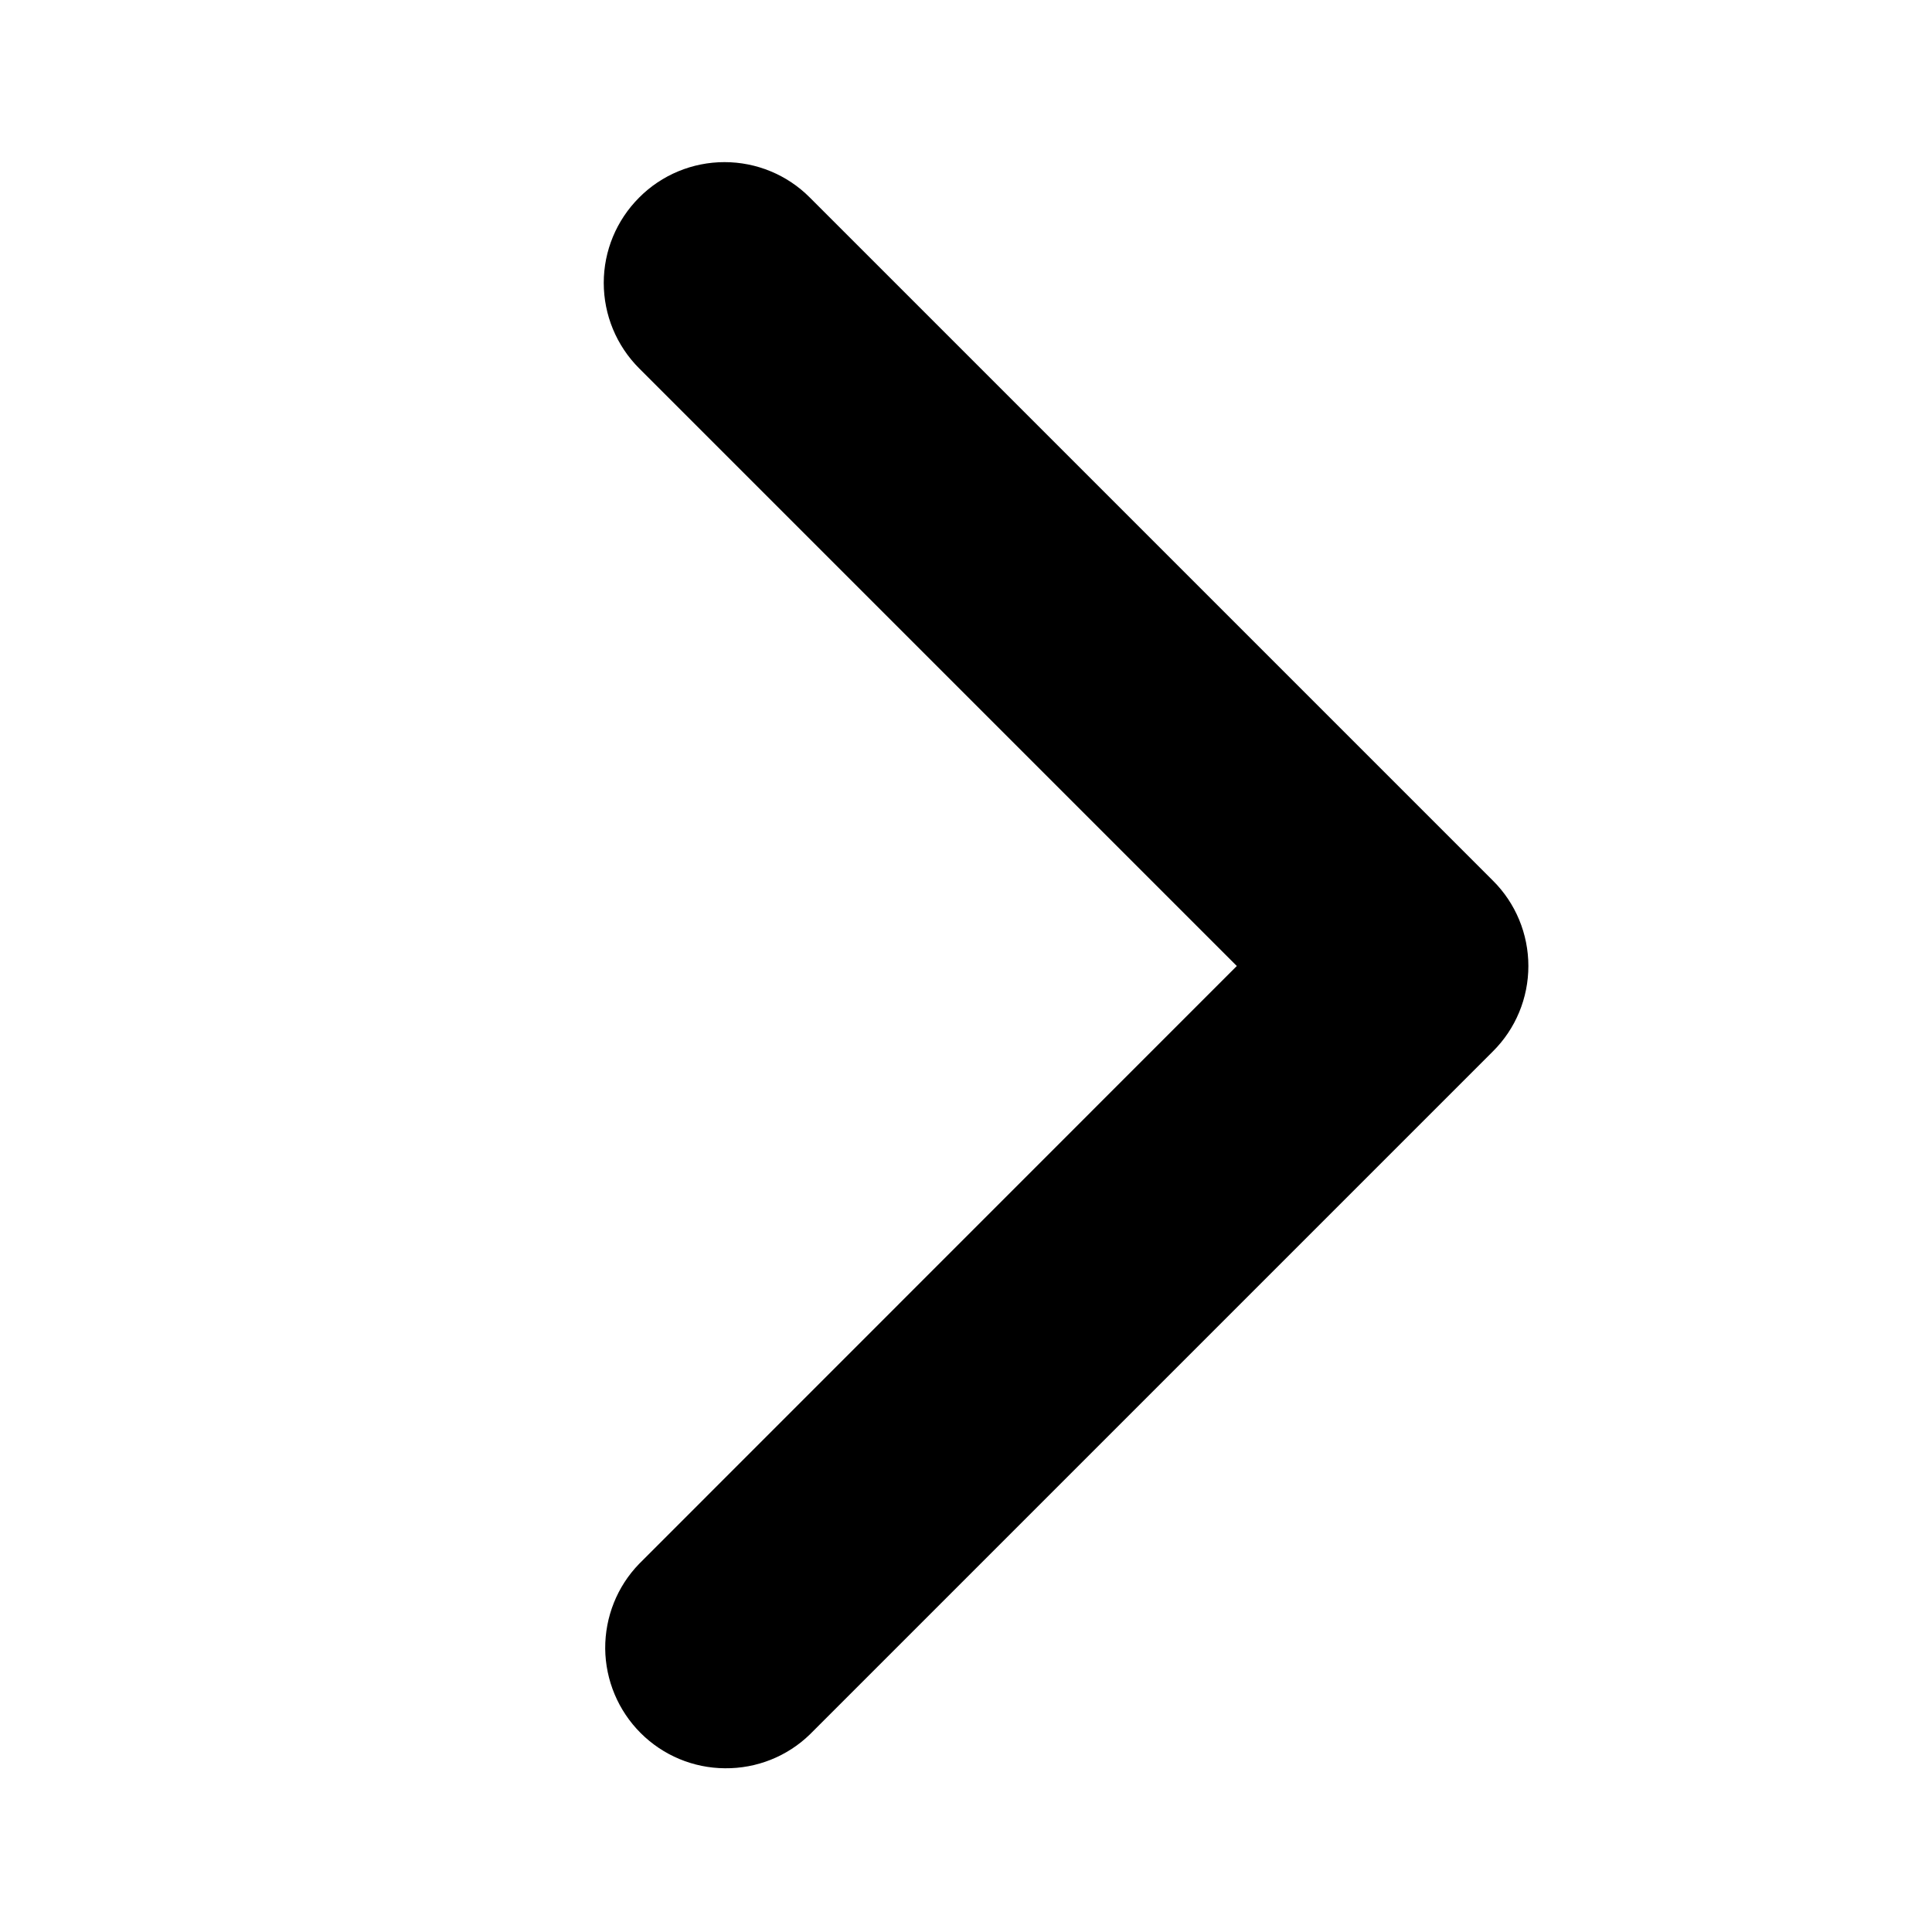
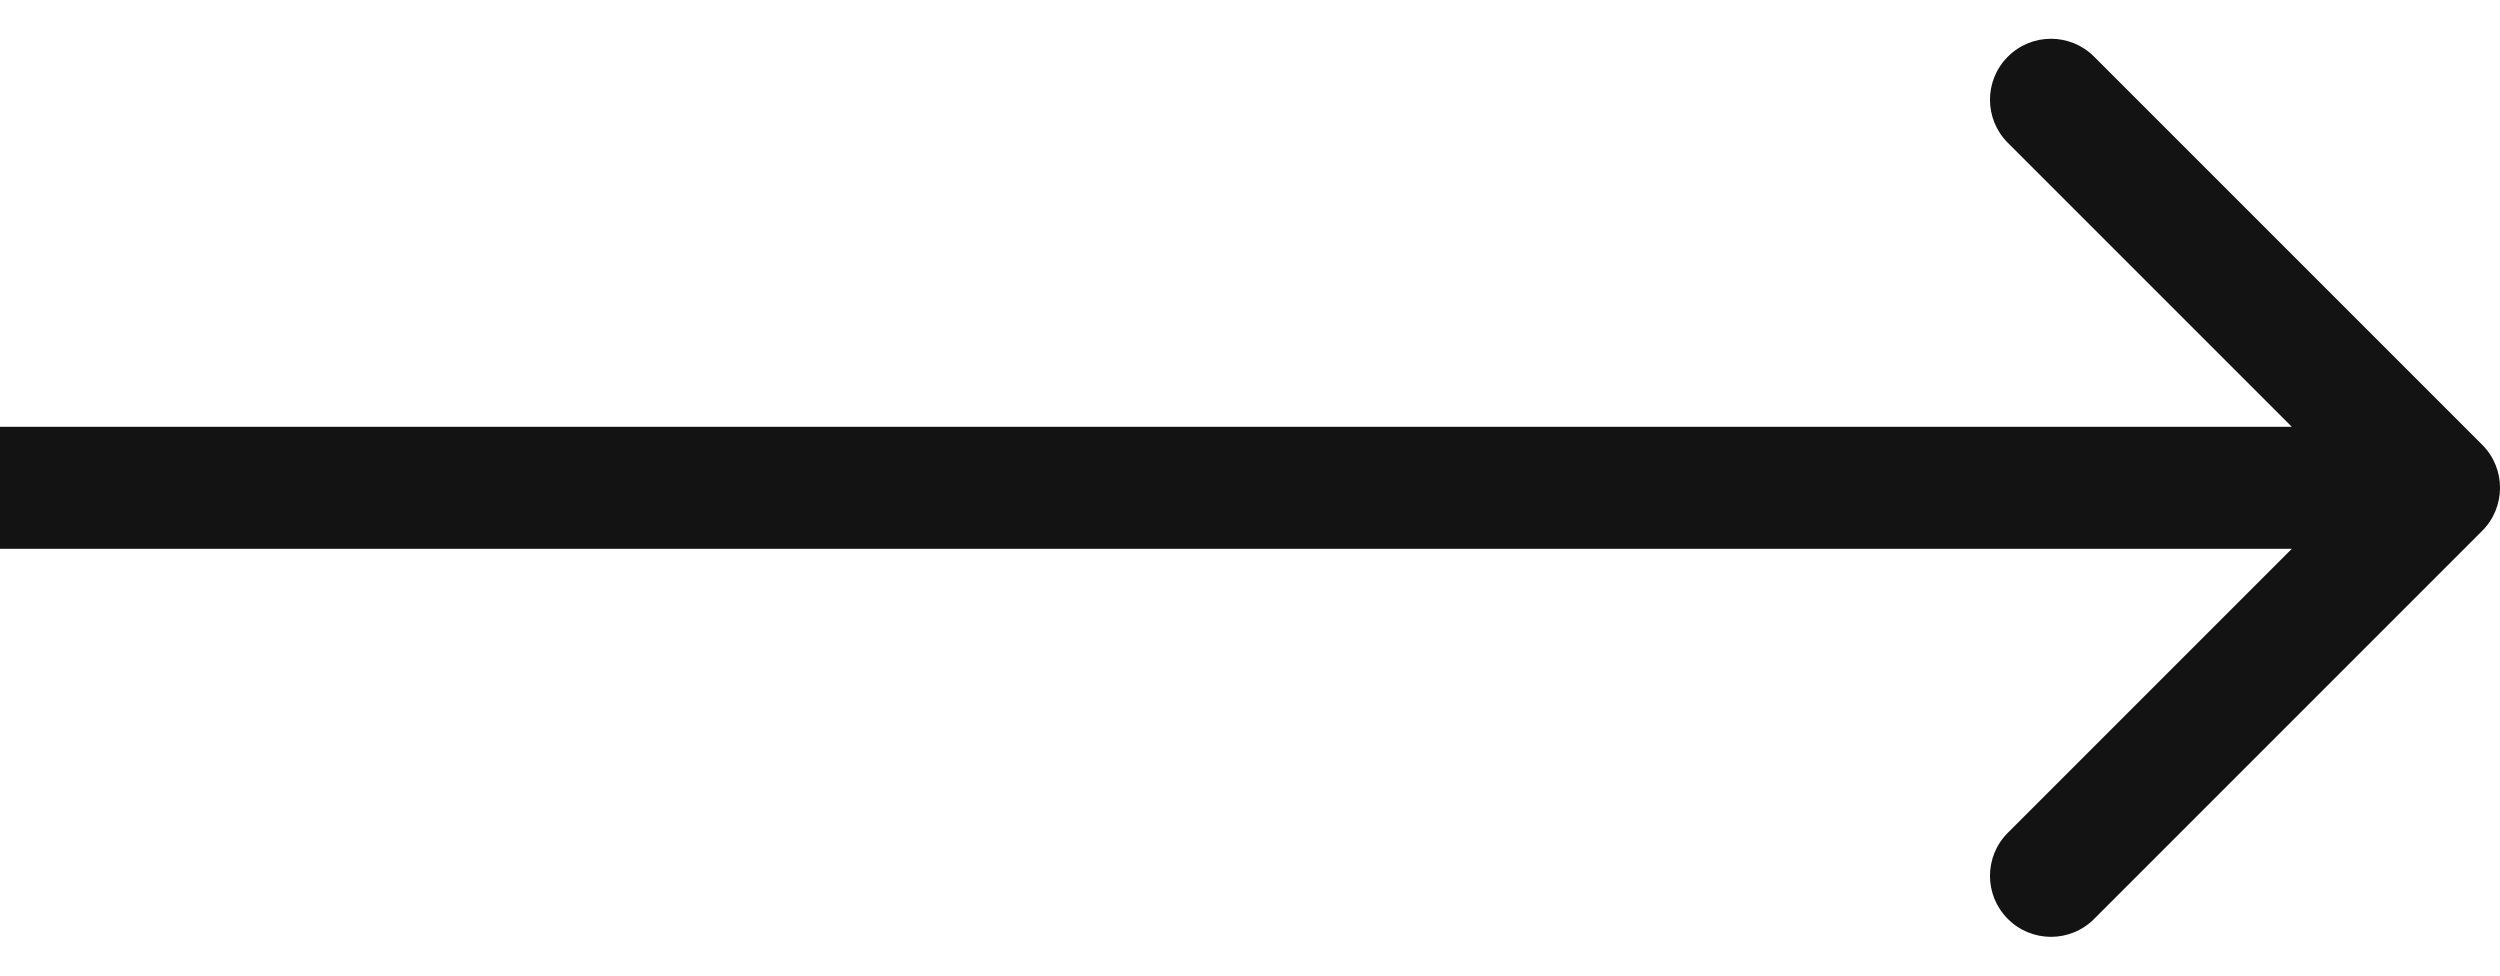
- <svg xmlns="http://www.w3.org/2000/svg" width="12" height="12" viewBox="0 0 12 12" fill="none">
-   <path d="M3.97 1.227C3.829 1.368 3.75 1.558 3.75 1.757C3.75 1.956 3.829 2.147 3.97 2.288L7.682 6L3.97 9.713C3.833 9.854 3.758 10.043 3.759 10.24C3.761 10.437 3.84 10.625 3.979 10.764C4.118 10.903 4.306 10.982 4.503 10.983C4.699 10.985 4.889 10.91 5.03 10.773L9.273 6.53C9.414 6.39 9.493 6.199 9.493 6C9.493 5.801 9.414 5.61 9.273 5.47L5.03 1.227C4.89 1.086 4.699 1.007 4.5 1.007C4.301 1.007 4.11 1.086 3.97 1.227Z" fill="black" />
+ <svg xmlns="http://www.w3.org/2000/svg" width="41" height="16" viewBox="0 0 41 16" fill="none">
+   <path d="M40.707 8.707C41.098 8.317 41.098 7.683 40.707 7.293L34.343 0.929C33.953 0.538 33.319 0.538 32.929 0.929C32.538 1.319 32.538 1.953 32.929 2.343L38.586 8L32.929 13.657C32.538 14.047 32.538 14.681 32.929 15.071C33.319 15.462 33.953 15.462 34.343 15.071L40.707 8.707ZM0 9H40V7H0V9Z" fill="#131313" />
</svg>
